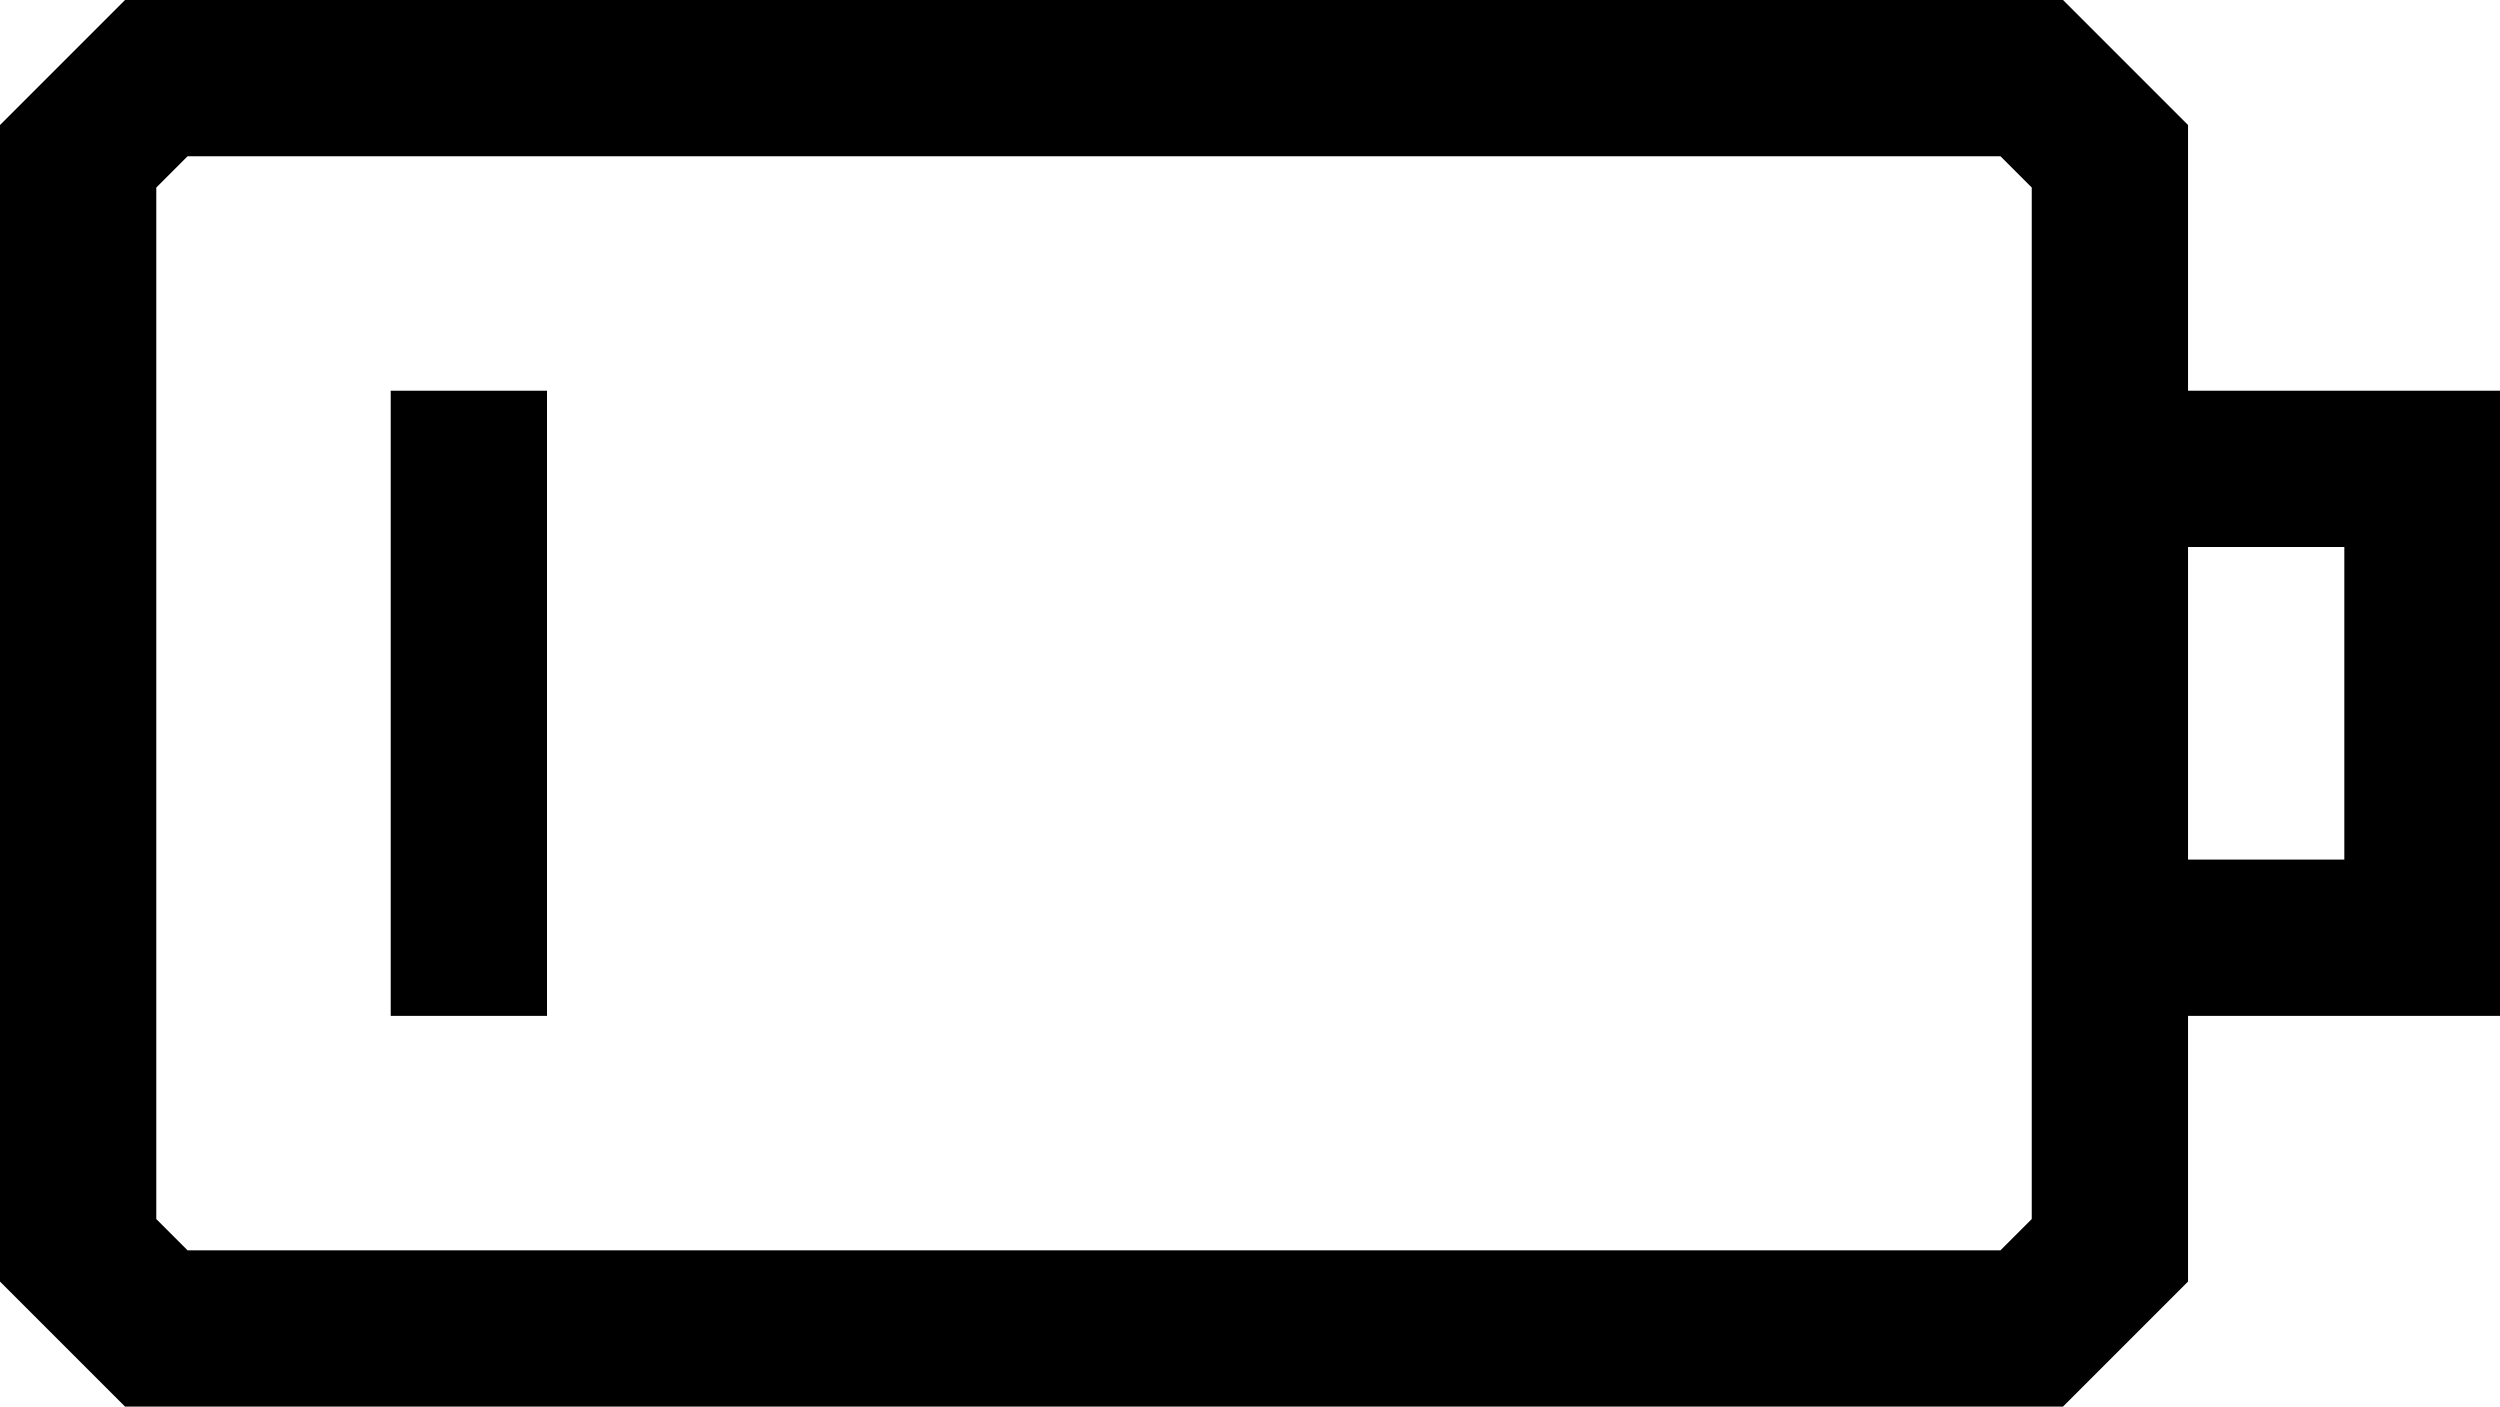
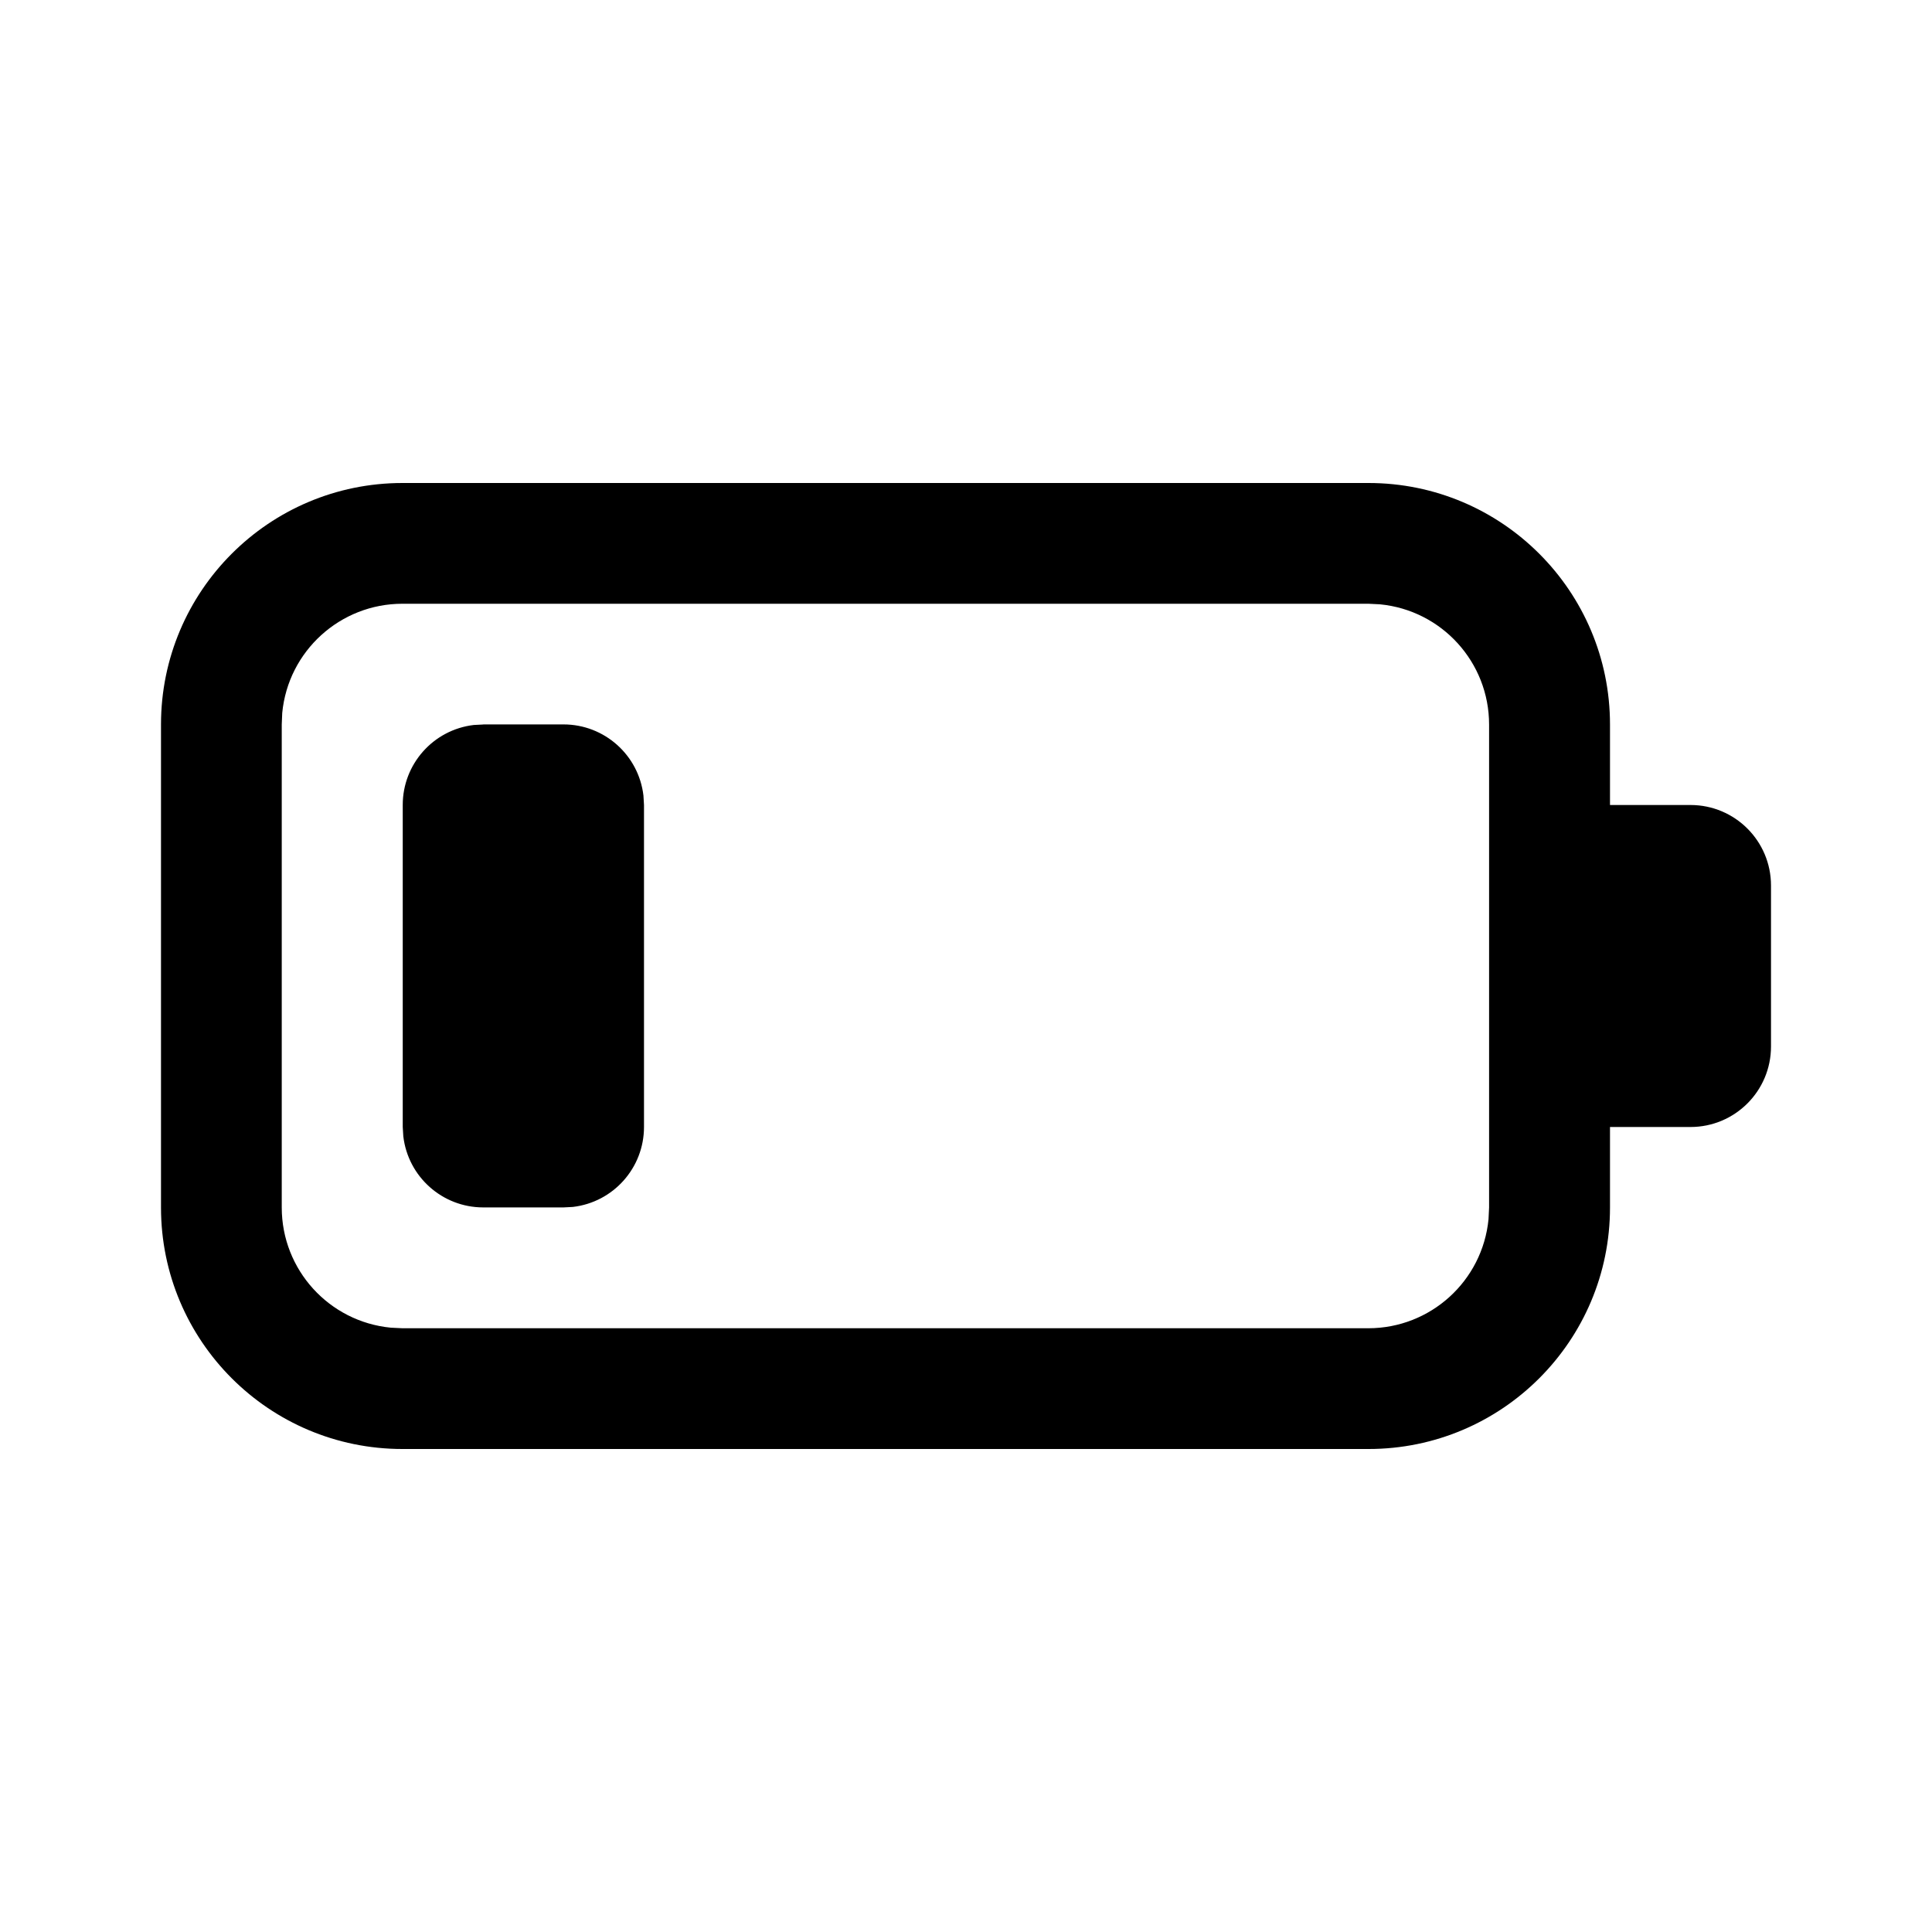
- <svg xmlns="http://www.w3.org/2000/svg" t="1600429758655" class="icon" viewBox="0 0 1820 1024" version="1.1" p-id="5371" width="56.875" height="32">
+ <svg xmlns="http://www.w3.org/2000/svg" t="1601461053001" class="icon" viewBox="0 0 1024 1024" version="1.1" p-id="15924" width="32" height="32">
  <defs>
    <style type="text/css" />
  </defs>
-   <path d="M1501.867 1024H91.022L0 932.978V91.022L91.022 0h1410.844L1592.889 91.022v841.956L1501.867 1024z m-1365.333-113.778h1319.822l22.756-22.756V136.533l-22.756-22.756H136.533l-22.756 22.756v750.933l22.756 22.756z" fill="#000000" p-id="5372" />
-   <path d="M1820.444 739.556h-284.444v-113.778h170.667V398.222h-170.667V284.444h284.444zM284.444 284.444h113.778v455.111H284.444z" fill="#000000" p-id="5373" />
+   <path d="M725.333 256a128 128 0 0 1 128 128v42.667h42.667a42.667 42.667 0 0 1 42.667 42.667v85.333a42.667 42.667 0 0 1-42.667 42.667h-42.667v42.667a128 128 0 0 1-128 128H213.333a128 128 0 0 1-128-128V384a128 128 0 0 1 128-128h512z m-0.085 64H213.333a64 64 0 0 0-63.744 57.856L149.333 384v256a64 64 0 0 0 57.813 63.701L213.333 704h511.915a64 64 0 0 0 63.701-57.813l0.299-6.187V384a64 64 0 0 0-57.856-63.701l-6.144-0.299zM256.128 383.957H298.667a42.667 42.667 0 0 1 42.368 37.675L341.333 426.667v170.667a42.667 42.667 0 0 1-37.717 42.368L298.667 639.957h-42.539a42.667 42.667 0 0 1-42.368-37.717L213.461 597.333v-170.667a42.667 42.667 0 0 1 37.675-42.411L256.128 384H298.667h-42.539z" p-id="15925" />
</svg>
